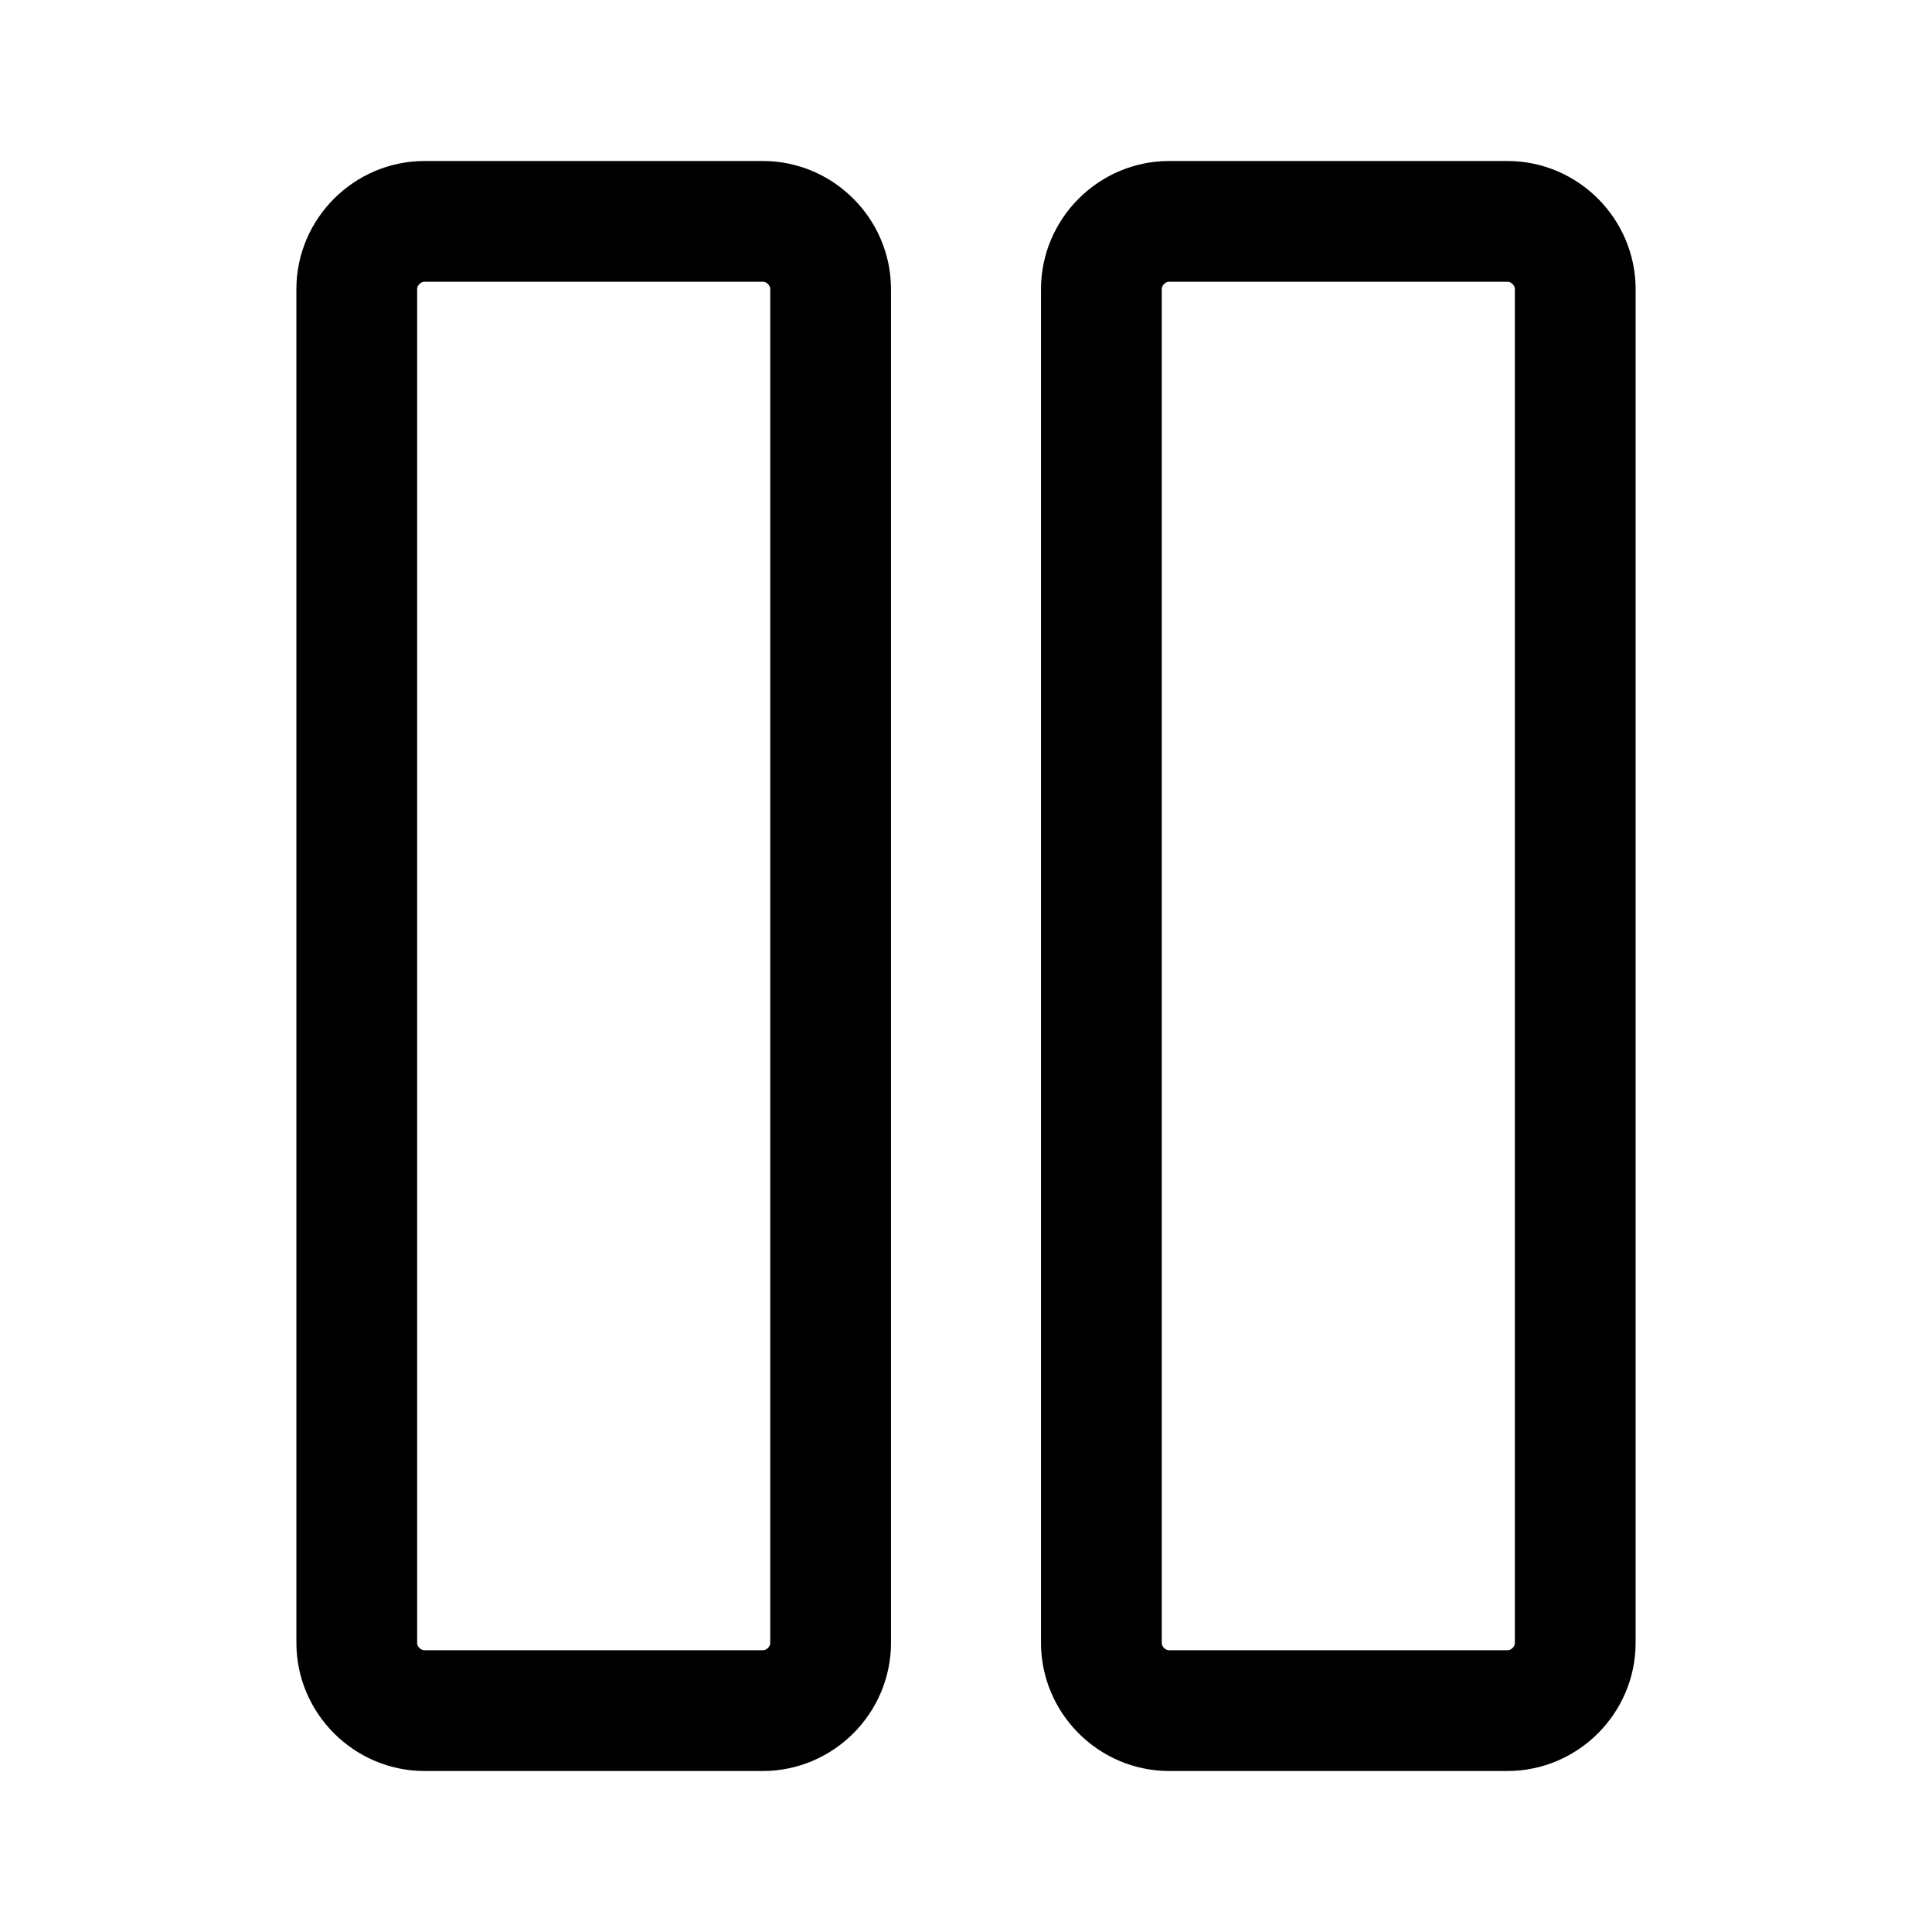
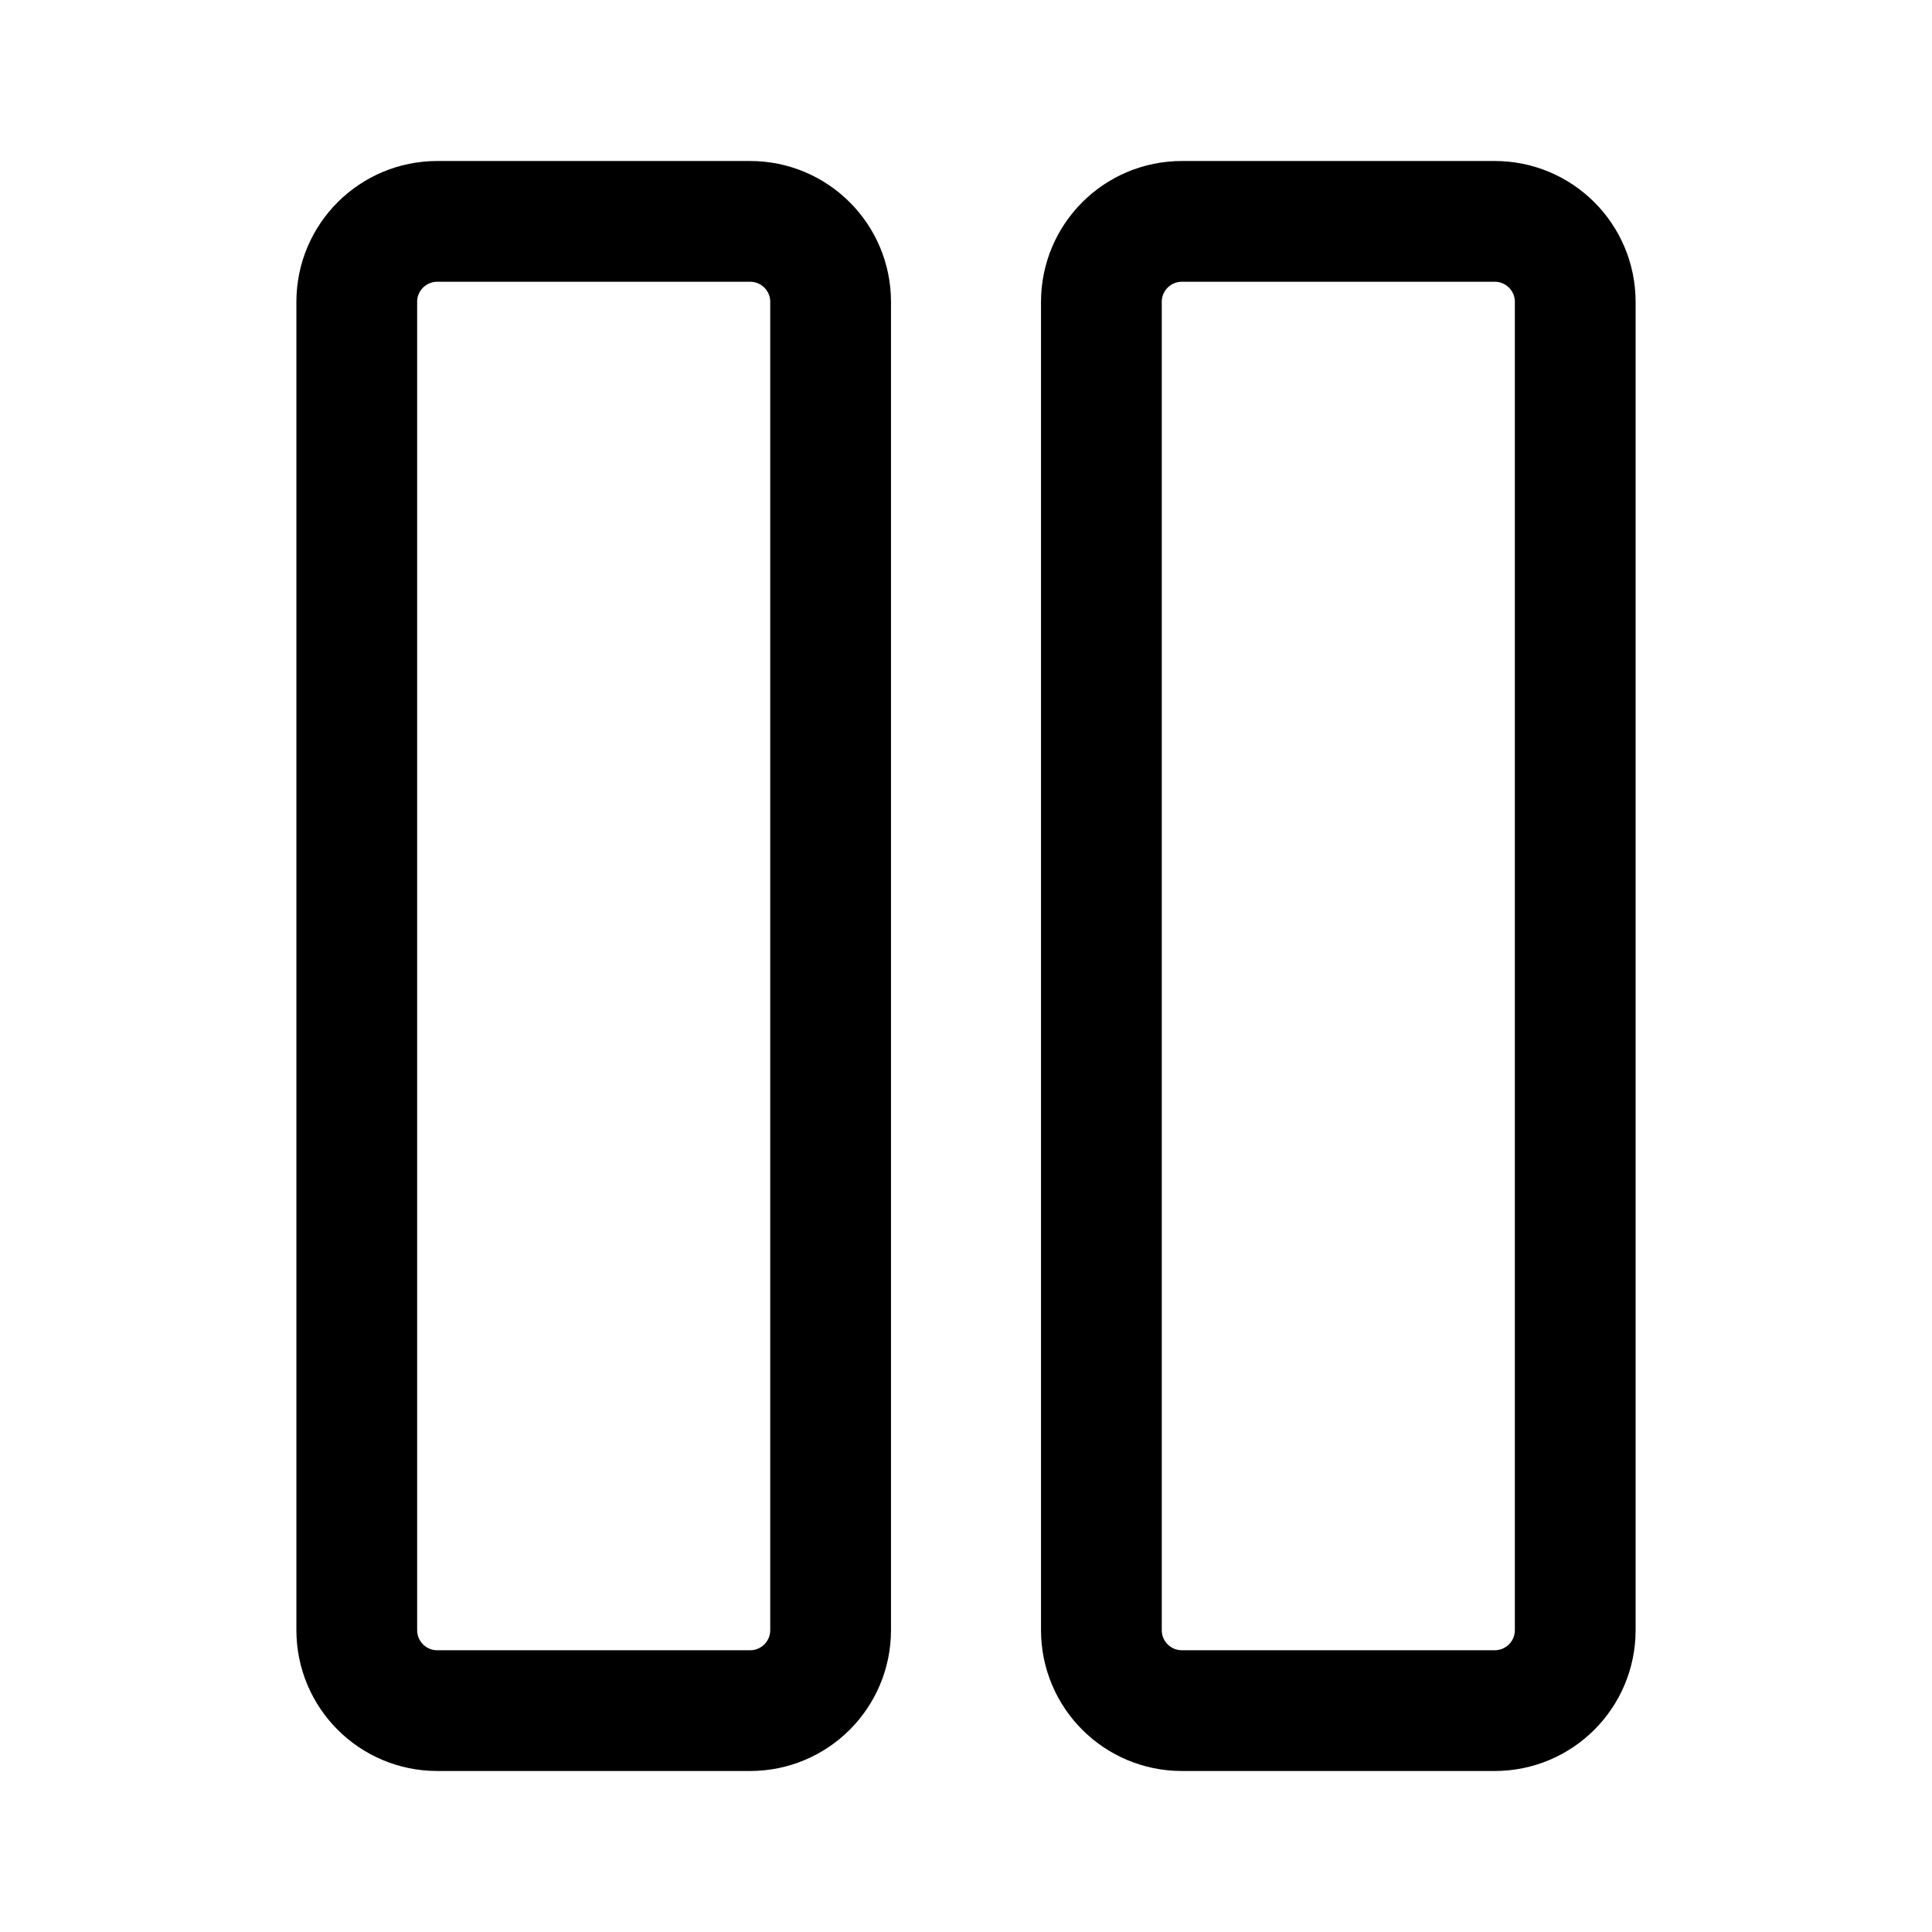
<svg xmlns="http://www.w3.org/2000/svg" width="24" height="24" viewBox="0 0 24 24" fill="none">
  <g transform="translate(12 12) scale(1.1212) translate(-12 -12)">
-     <path d="M10.5 19.5L10.5 4.5C10.5 4.09 10.16 3.75 9.75 3.75L6 3.75C5.59 3.75 5.25 4.09 5.25 4.5L5.25 19.5C5.25 19.91 5.59 20.25 6 20.25H9.75C10.16 20.25 10.5 19.91 10.5 19.5Z" stroke="currentColor" stroke-width="1.338" stroke-linecap="round" stroke-linejoin="round" />
-     <path d="M18.75 19.5V4.5C18.75 4.09 18.41 3.75 18 3.75L14.25 3.75C13.84 3.75 13.5 4.09 13.5 4.5V19.5C13.5 19.91 13.84 20.25 14.25 20.25H18C18.41 20.25 18.75 19.91 18.75 19.5Z" stroke="currentColor" stroke-width="1.338" stroke-linecap="round" stroke-linejoin="round" />
+     <path d="M10.5 19.358L10.5 4.642C10.5 4.149 10.101 3.75 9.608 3.75L6.142 3.75C5.649 3.75 5.25 4.149 5.25 4.642L5.25 19.358C5.25 19.851 5.649 20.25 6.142 20.25L9.608 20.25C10.101 20.25 10.5 19.851 10.5 19.358ZM18.75 19.358L18.75 4.642C18.75 4.149 18.351 3.75 17.858 3.75L14.392 3.75C13.899 3.75 13.5 4.149 13.5 4.642L13.5 19.358C13.5 19.851 13.899 20.25 14.392 20.25L17.858 20.25C18.351 20.25 18.75 19.851 18.75 19.358Z" stroke="currentColor" stroke-width="1.338" fill="none" stroke-linecap="round" stroke-linejoin="round" />
  </g>
</svg>
